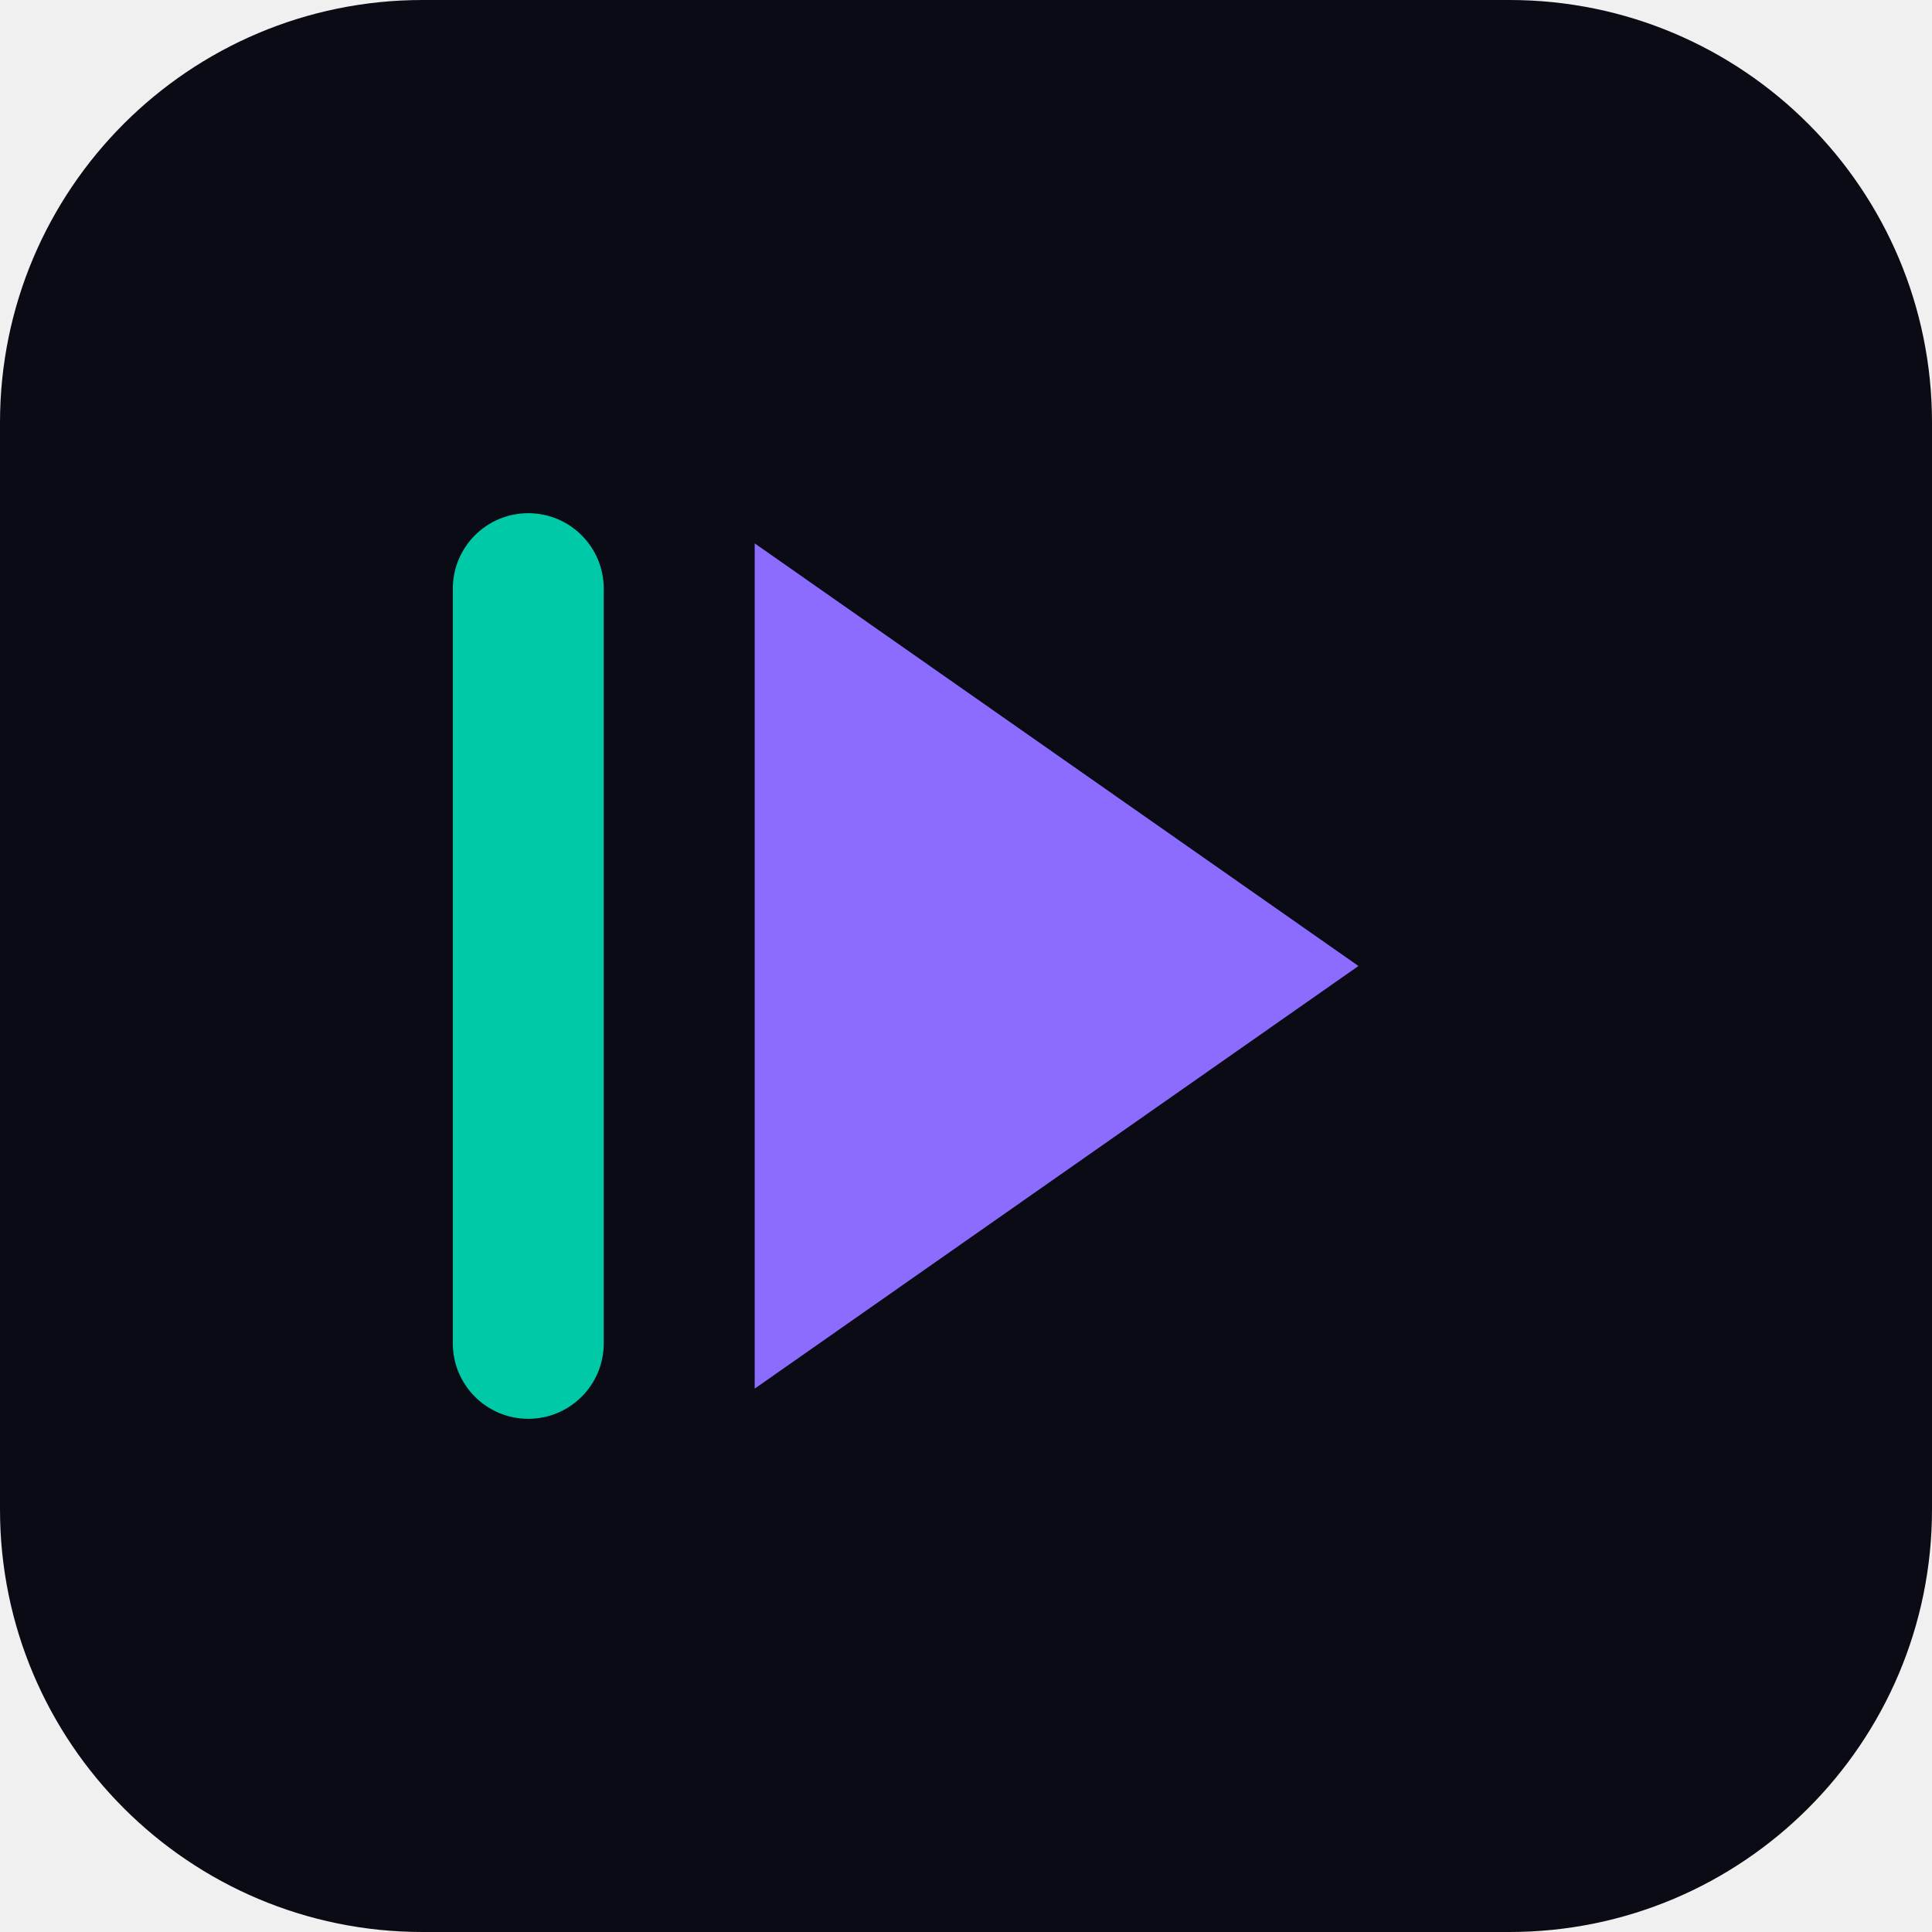
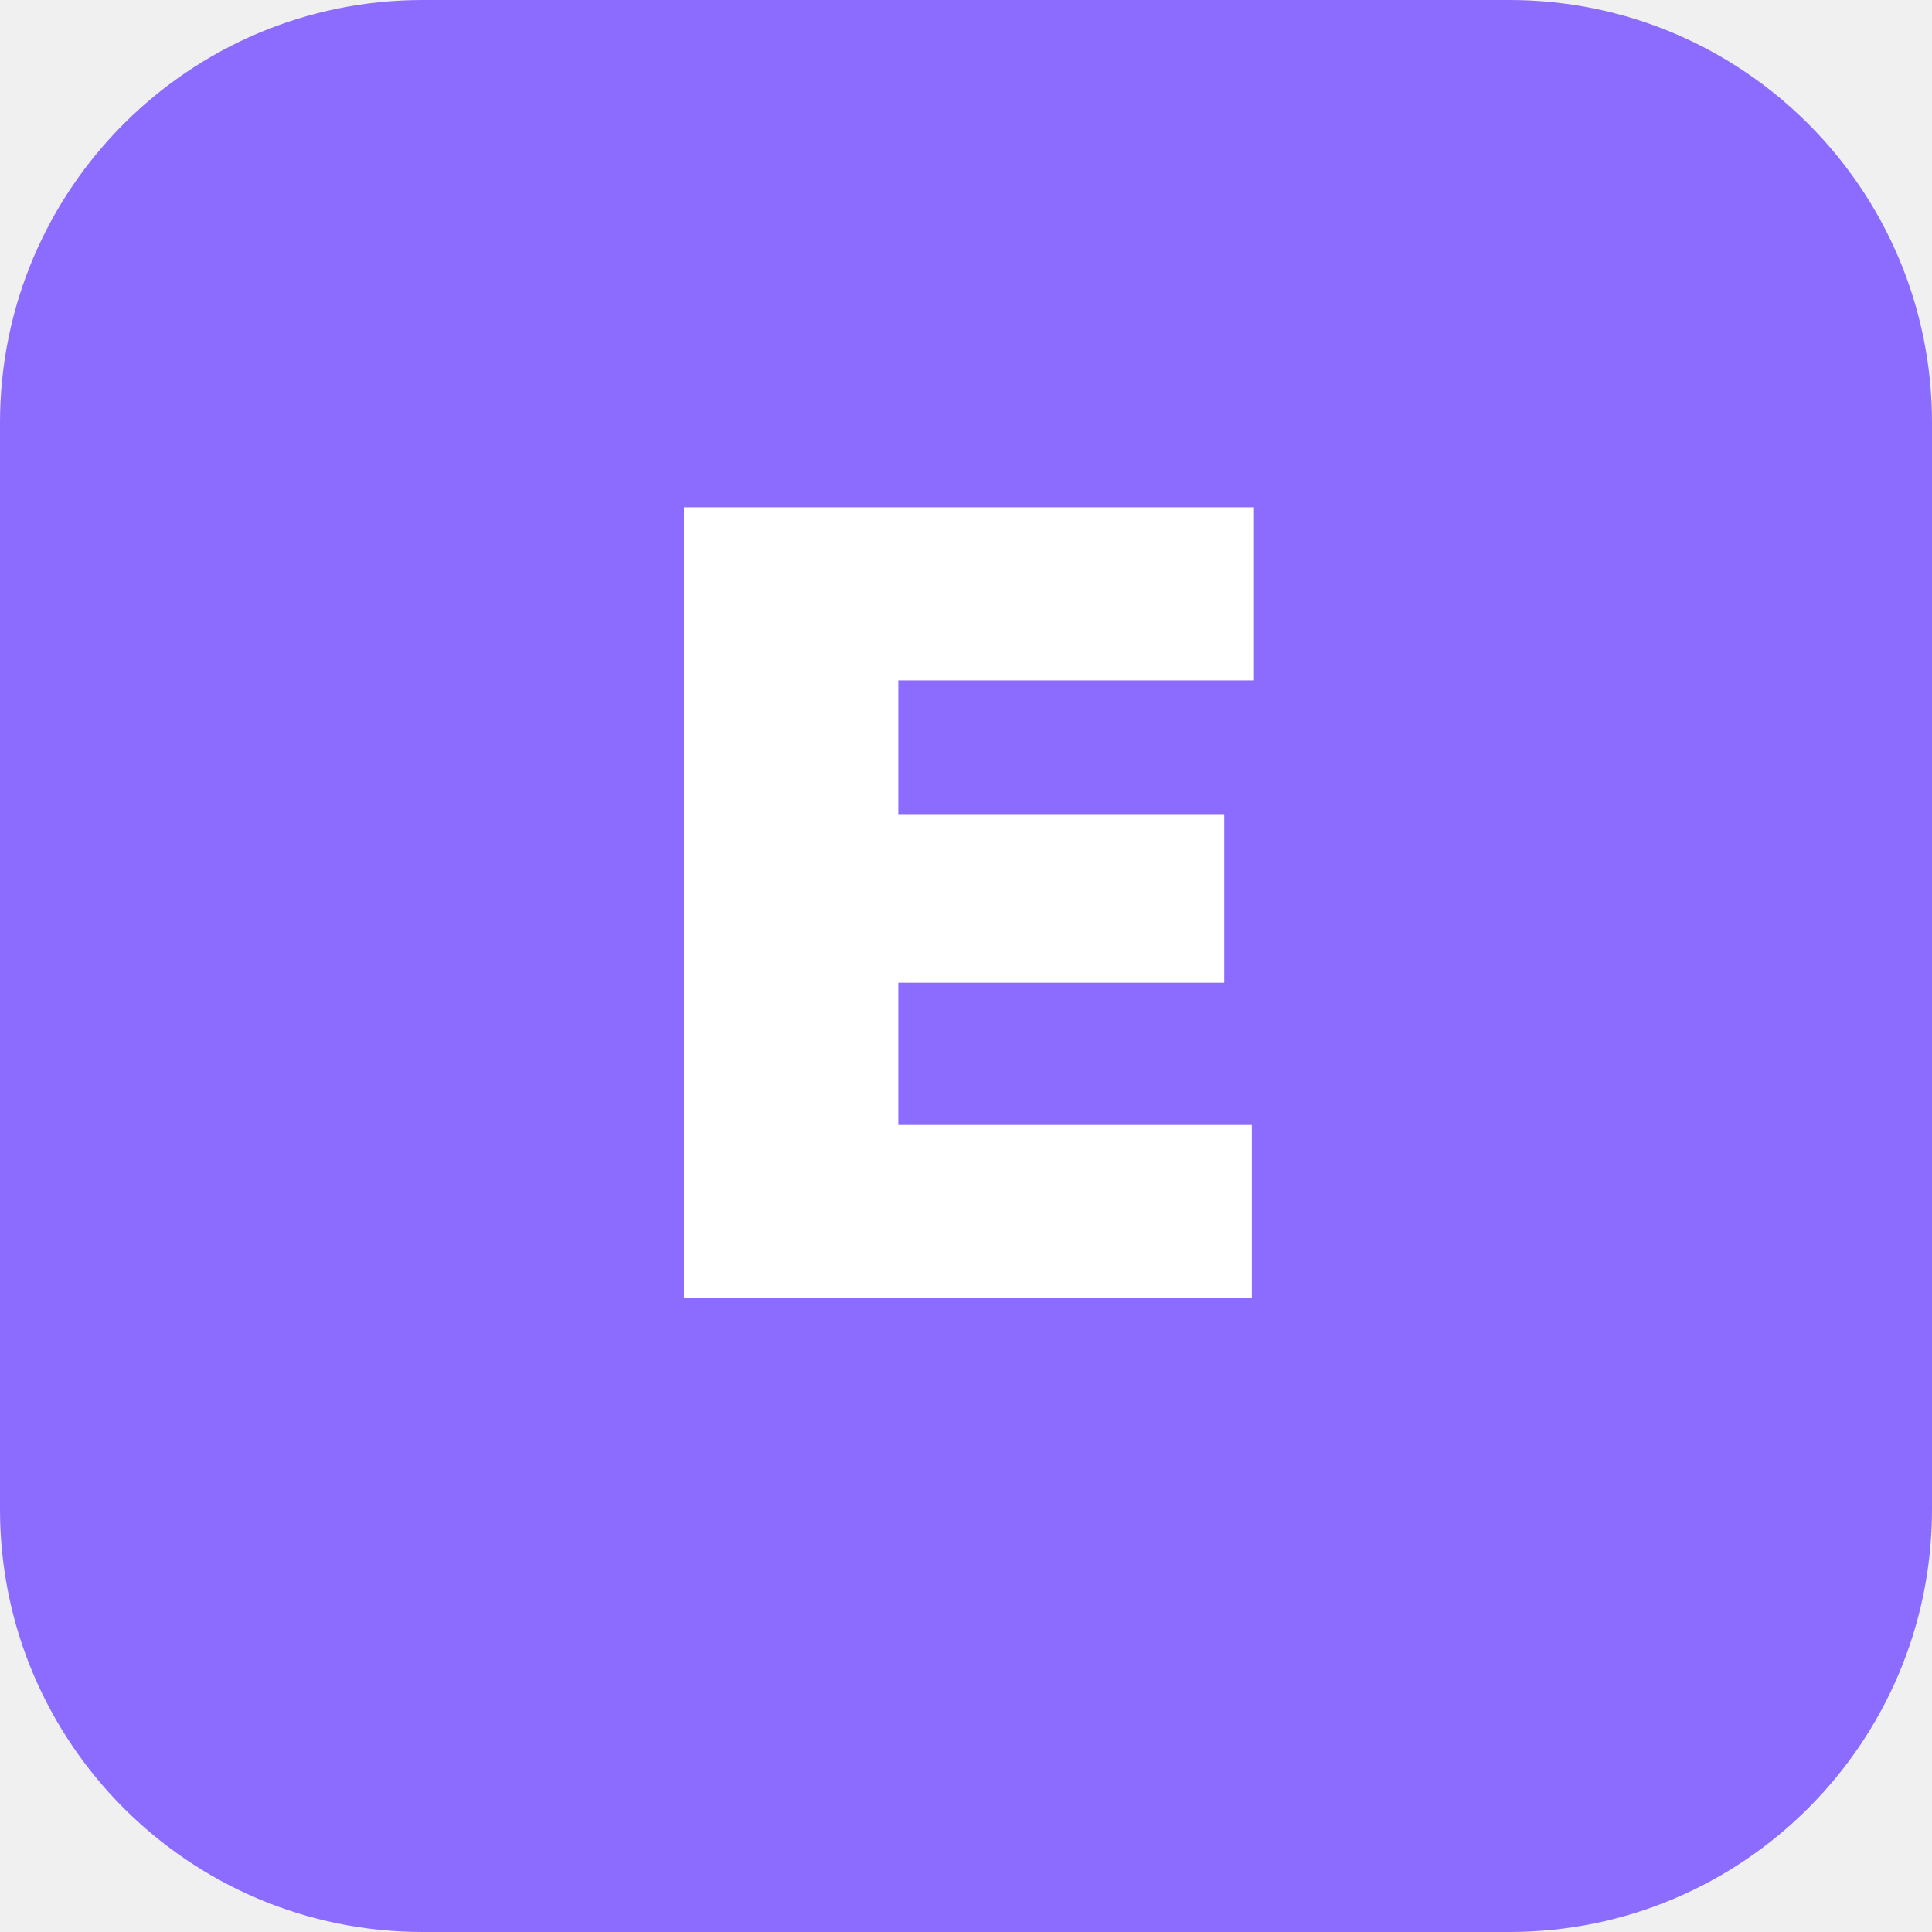
<svg xmlns="http://www.w3.org/2000/svg" viewBox="0 0 128 128">
-   <rect width="128" height="128" rx="28" fill="#0a0b14" />
-   <path d="M50 36l40 28-40 28z" fill="#8b6cff" />
-   <rect x="30" y="34" width="10" height="60" rx="5" fill="#00c9a7" />
+   <rect width="128" height="128" rx="28" fill="#8b6cff" />
+   <text x="64" y="86" text-anchor="middle" font-family="Inter,Arial,sans-serif" font-weight="900" font-size="72" fill="#fff">E</text>
</svg>
